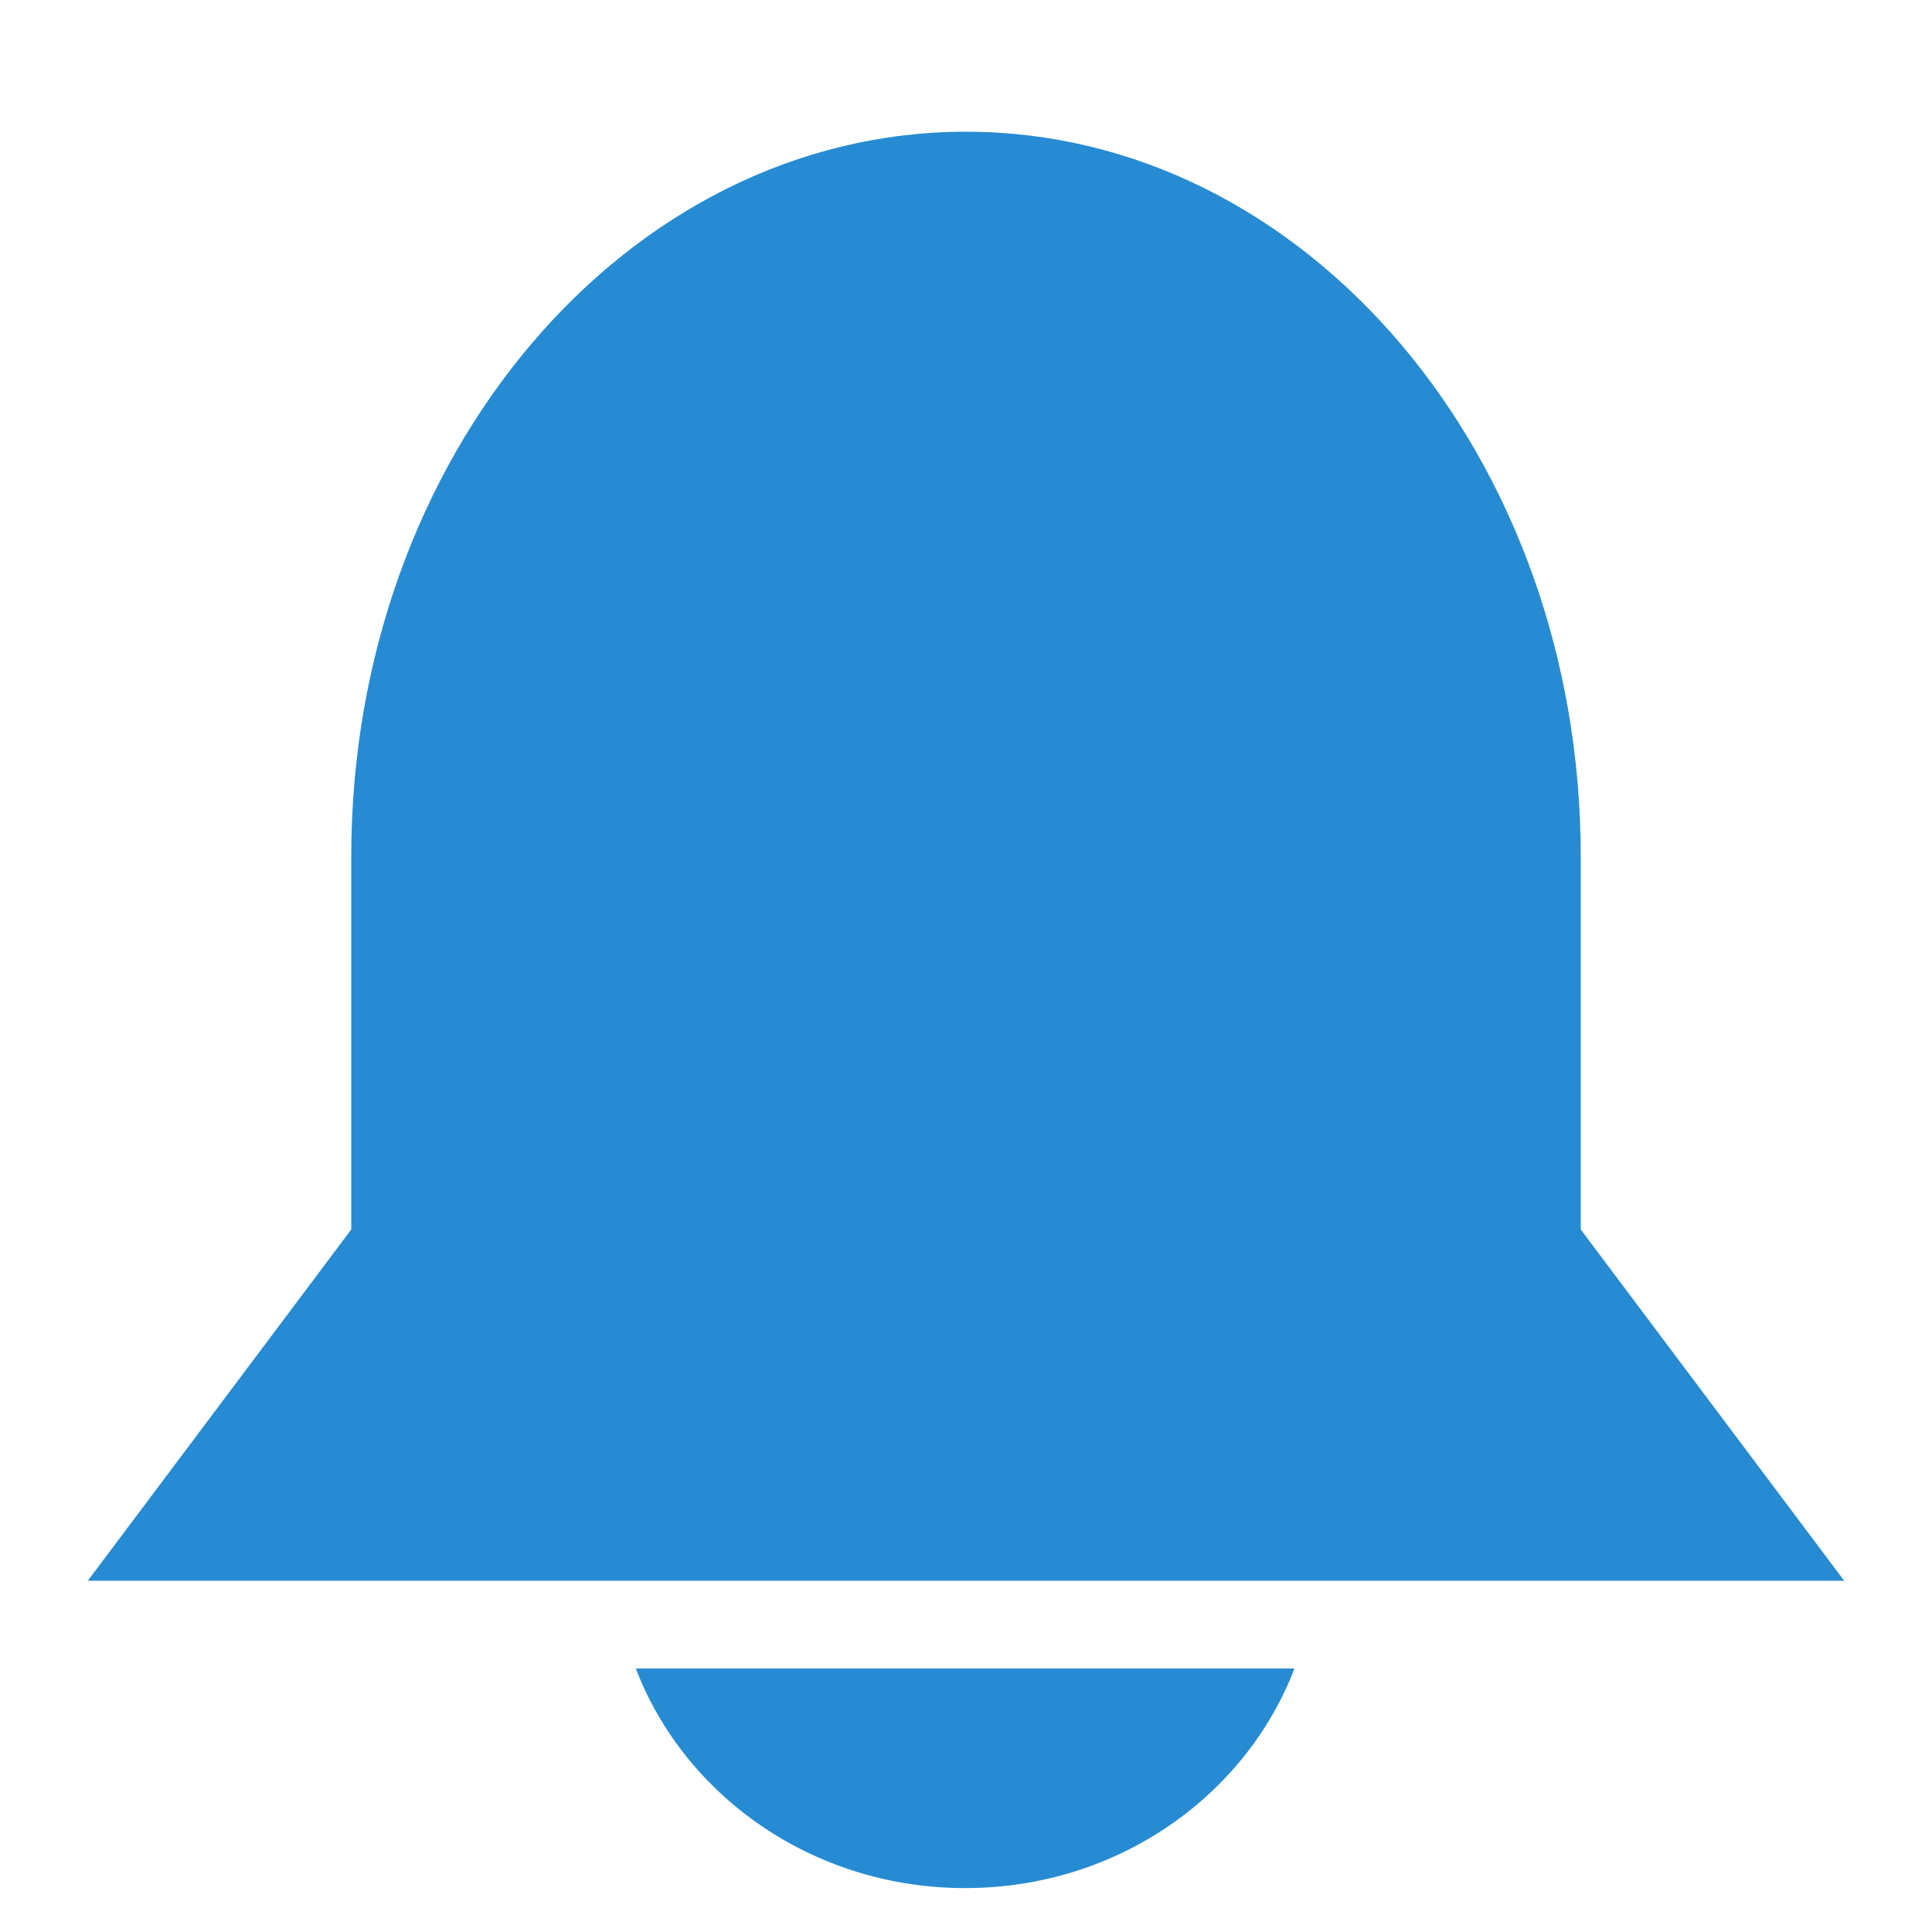
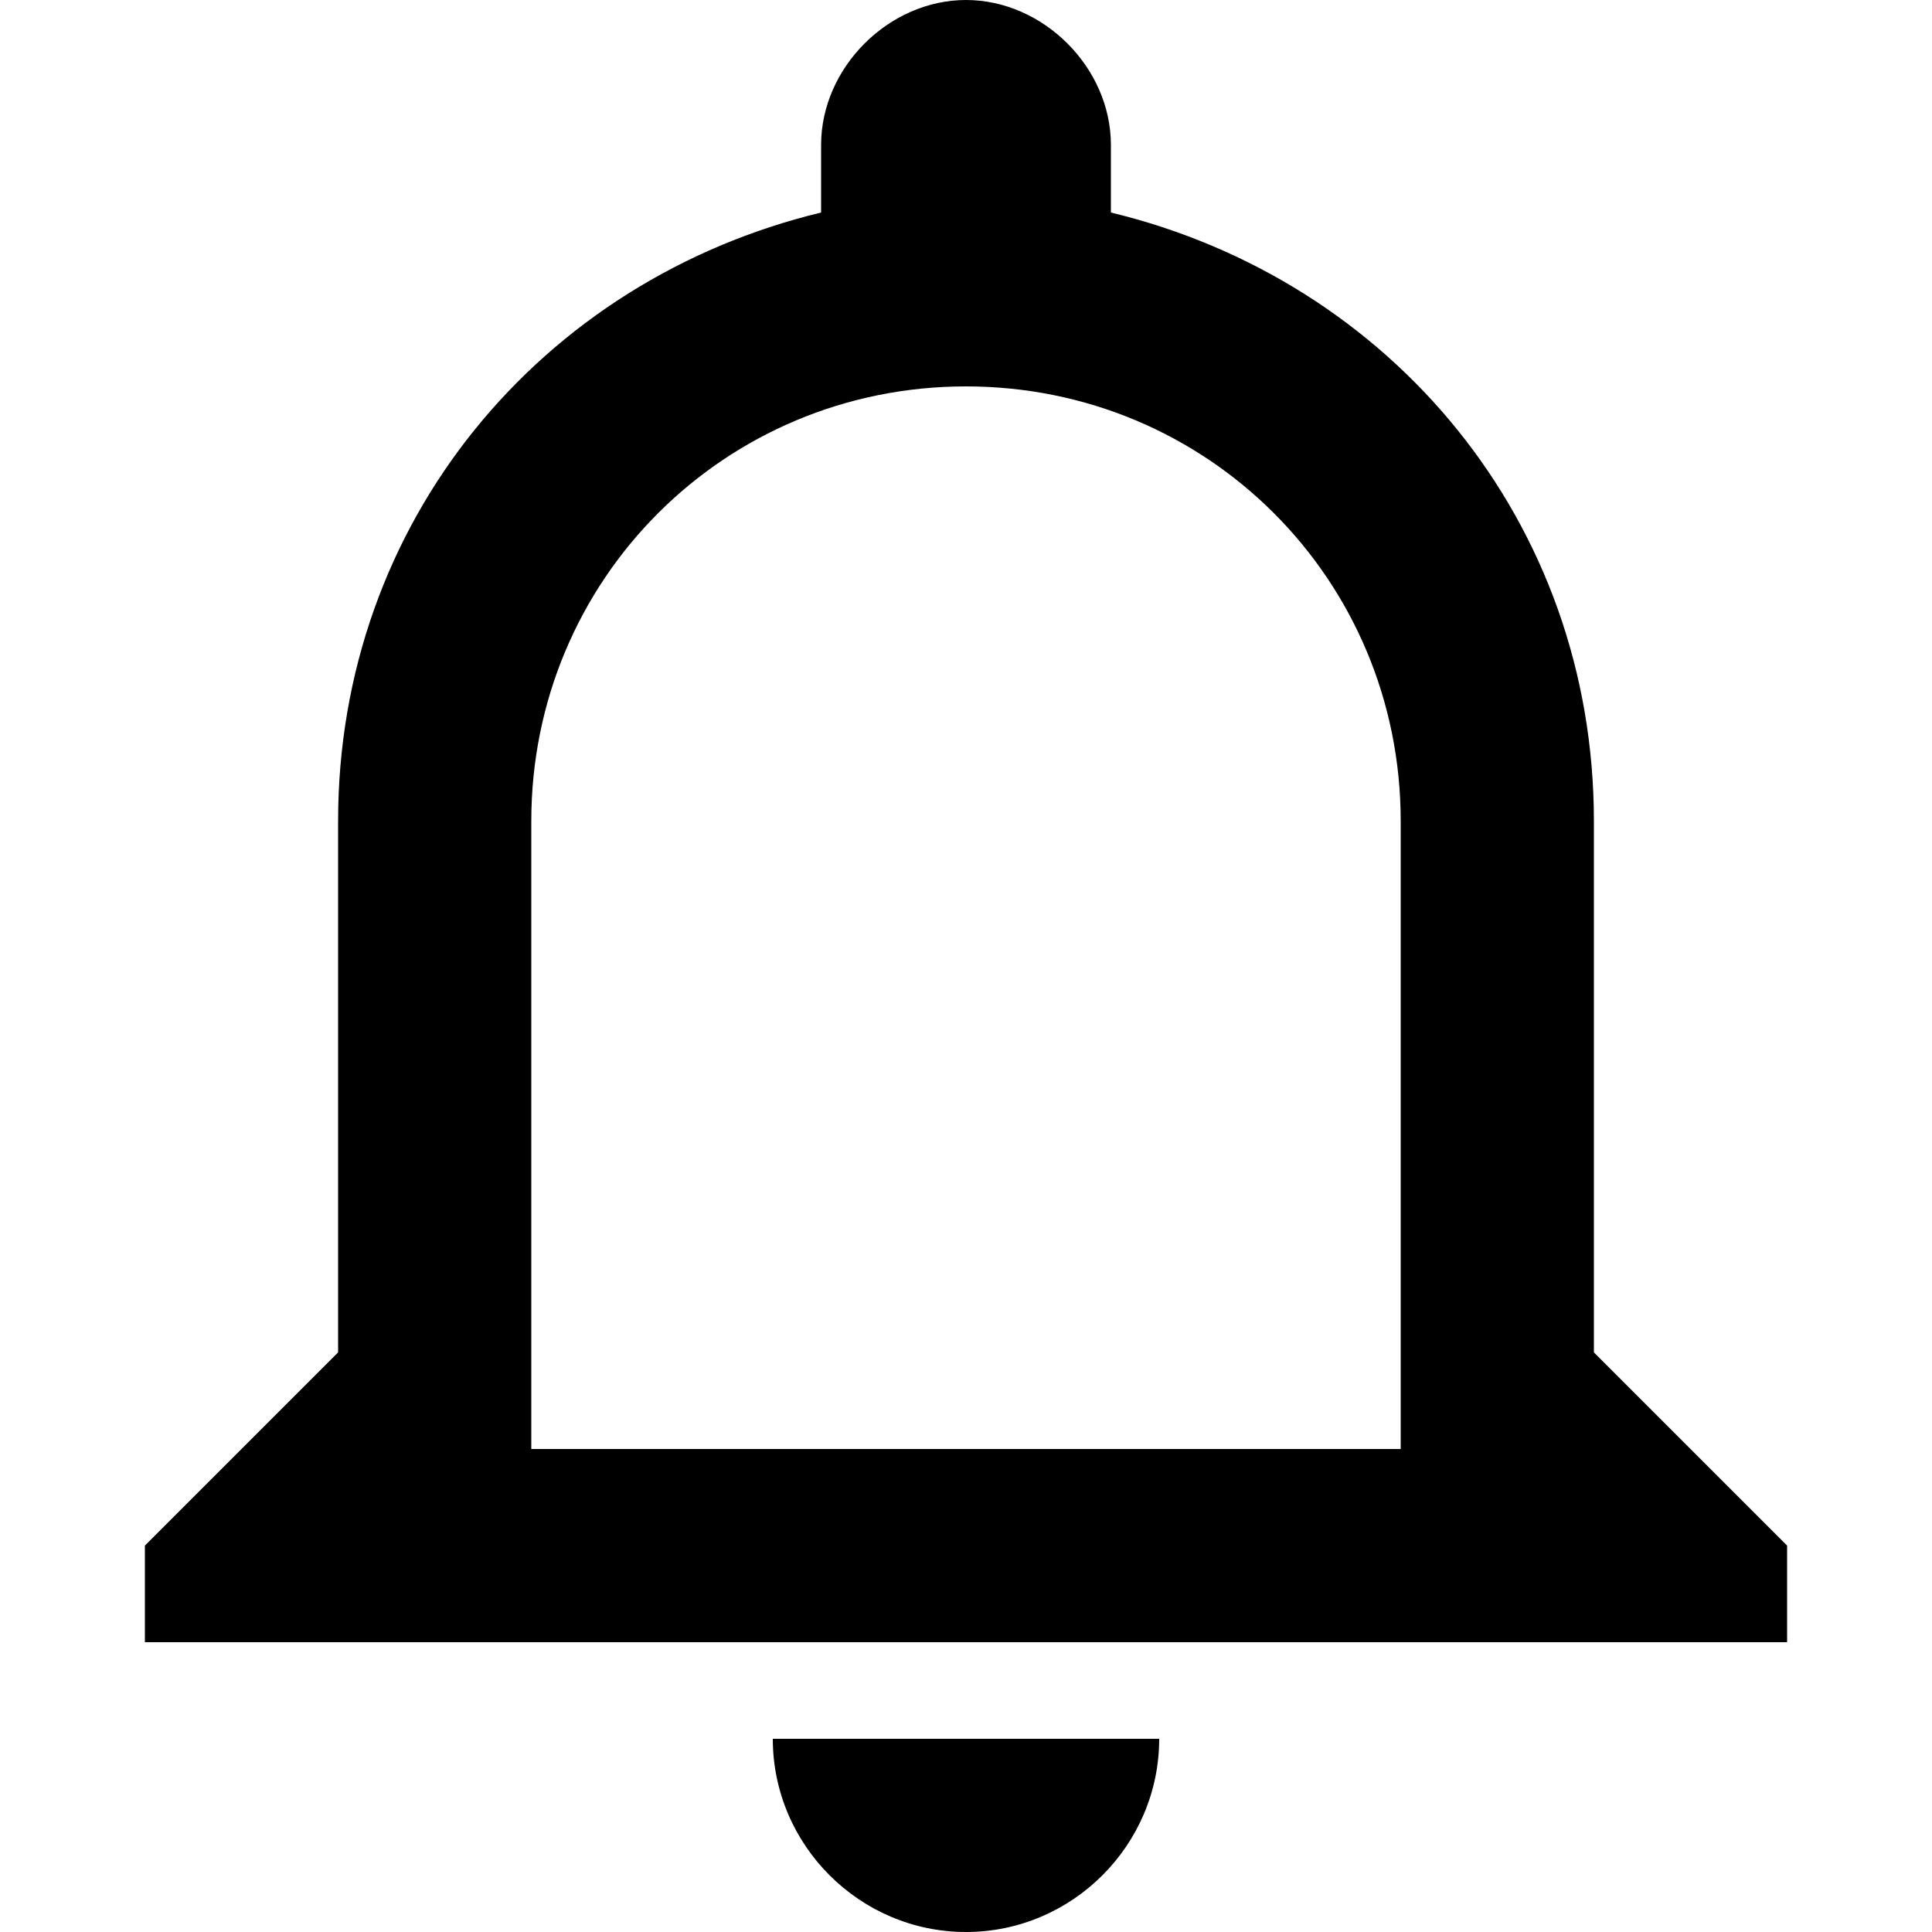
- <svg xmlns="http://www.w3.org/2000/svg" viewBox="0 0 22 22">
-   <path d="M 11 1.5 A 7 8.25 0 0 0 4 9.75 L 4 14 L 1 18 L 11 18 L 21 18 L 18 14 L 18 9.75 A 7 8.25 0 0 0 11 1.5 z M 7.24 19 C 7.794 20.448 9.255 21.5 10.99 21.5 C 12.725 21.5 14.186 20.448 14.74 19 L 7.24 19 z" style="fill:#268bd2;fill-opacity:1" />
+ <svg xmlns="http://www.w3.org/2000/svg" version="1.1" id="Capa_1" x="0px" y="0px" width="510px" height="510px" viewBox="0 0 510 510" style="enable-background:new 0 0 510 510;" xml:space="preserve">
+   <g>
+     <g id="notifications-none">
+       <path d="M255,510c28.05,0,51-22.95,51-51H204C204,487.05,226.95,510,255,510z M420.75,357V216.75    c0-79.05-53.55-142.8-127.5-160.65V38.25C293.25,17.85,275.4,0,255,0c-20.4,0-38.25,17.85-38.25,38.25V56.1    c-73.95,17.85-127.5,81.6-127.5,160.65V357l-51,51v25.5h433.5V408L420.75,357z M369.75,382.5h-229.5V216.75    C140.25,153,191.25,102,255,102s114.75,51,114.75,114.75V382.5z" />
+     </g>
+   </g>
+   <g>
+ </g>
+   <g>
+ </g>
+   <g>
+ </g>
+   <g>
+ </g>
+   <g>
+ </g>
+   <g>
+ </g>
+   <g>
+ </g>
+   <g>
+ </g>
+   <g>
+ </g>
+   <g>
+ </g>
+   <g>
+ </g>
+   <g>
+ </g>
+   <g>
+ </g>
+   <g>
+ </g>
+   <g>
+ </g>
</svg>
